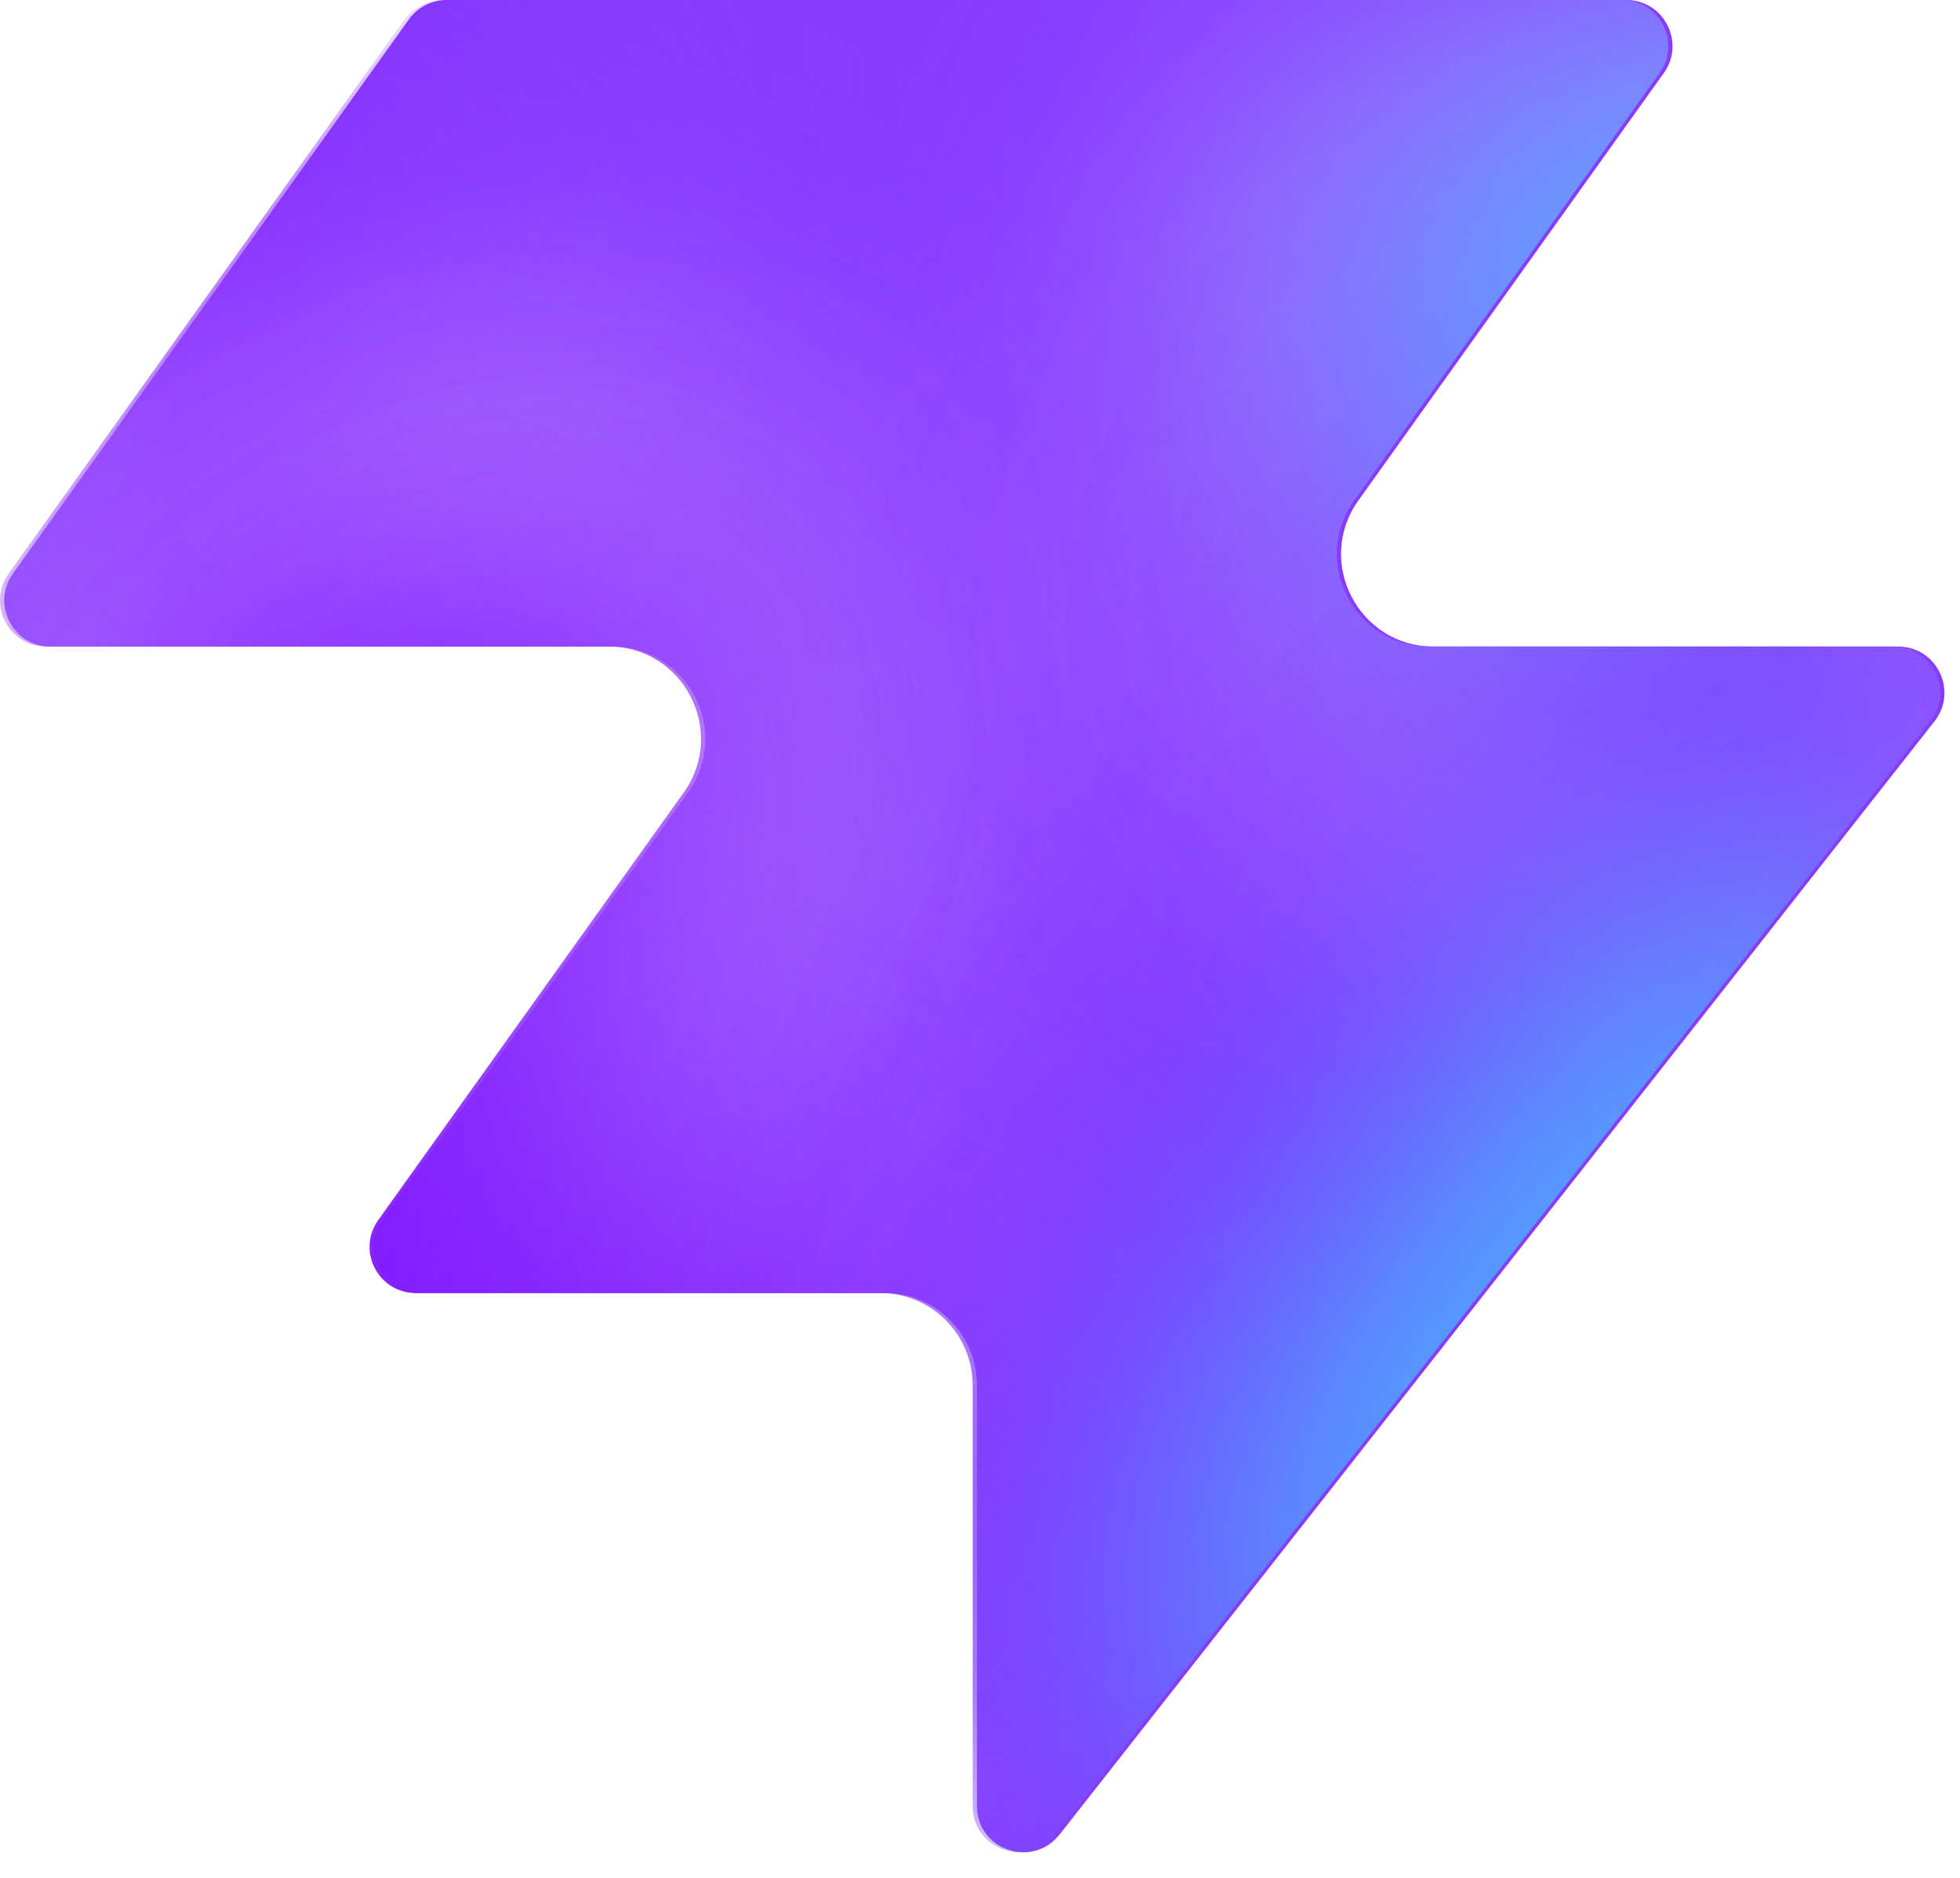
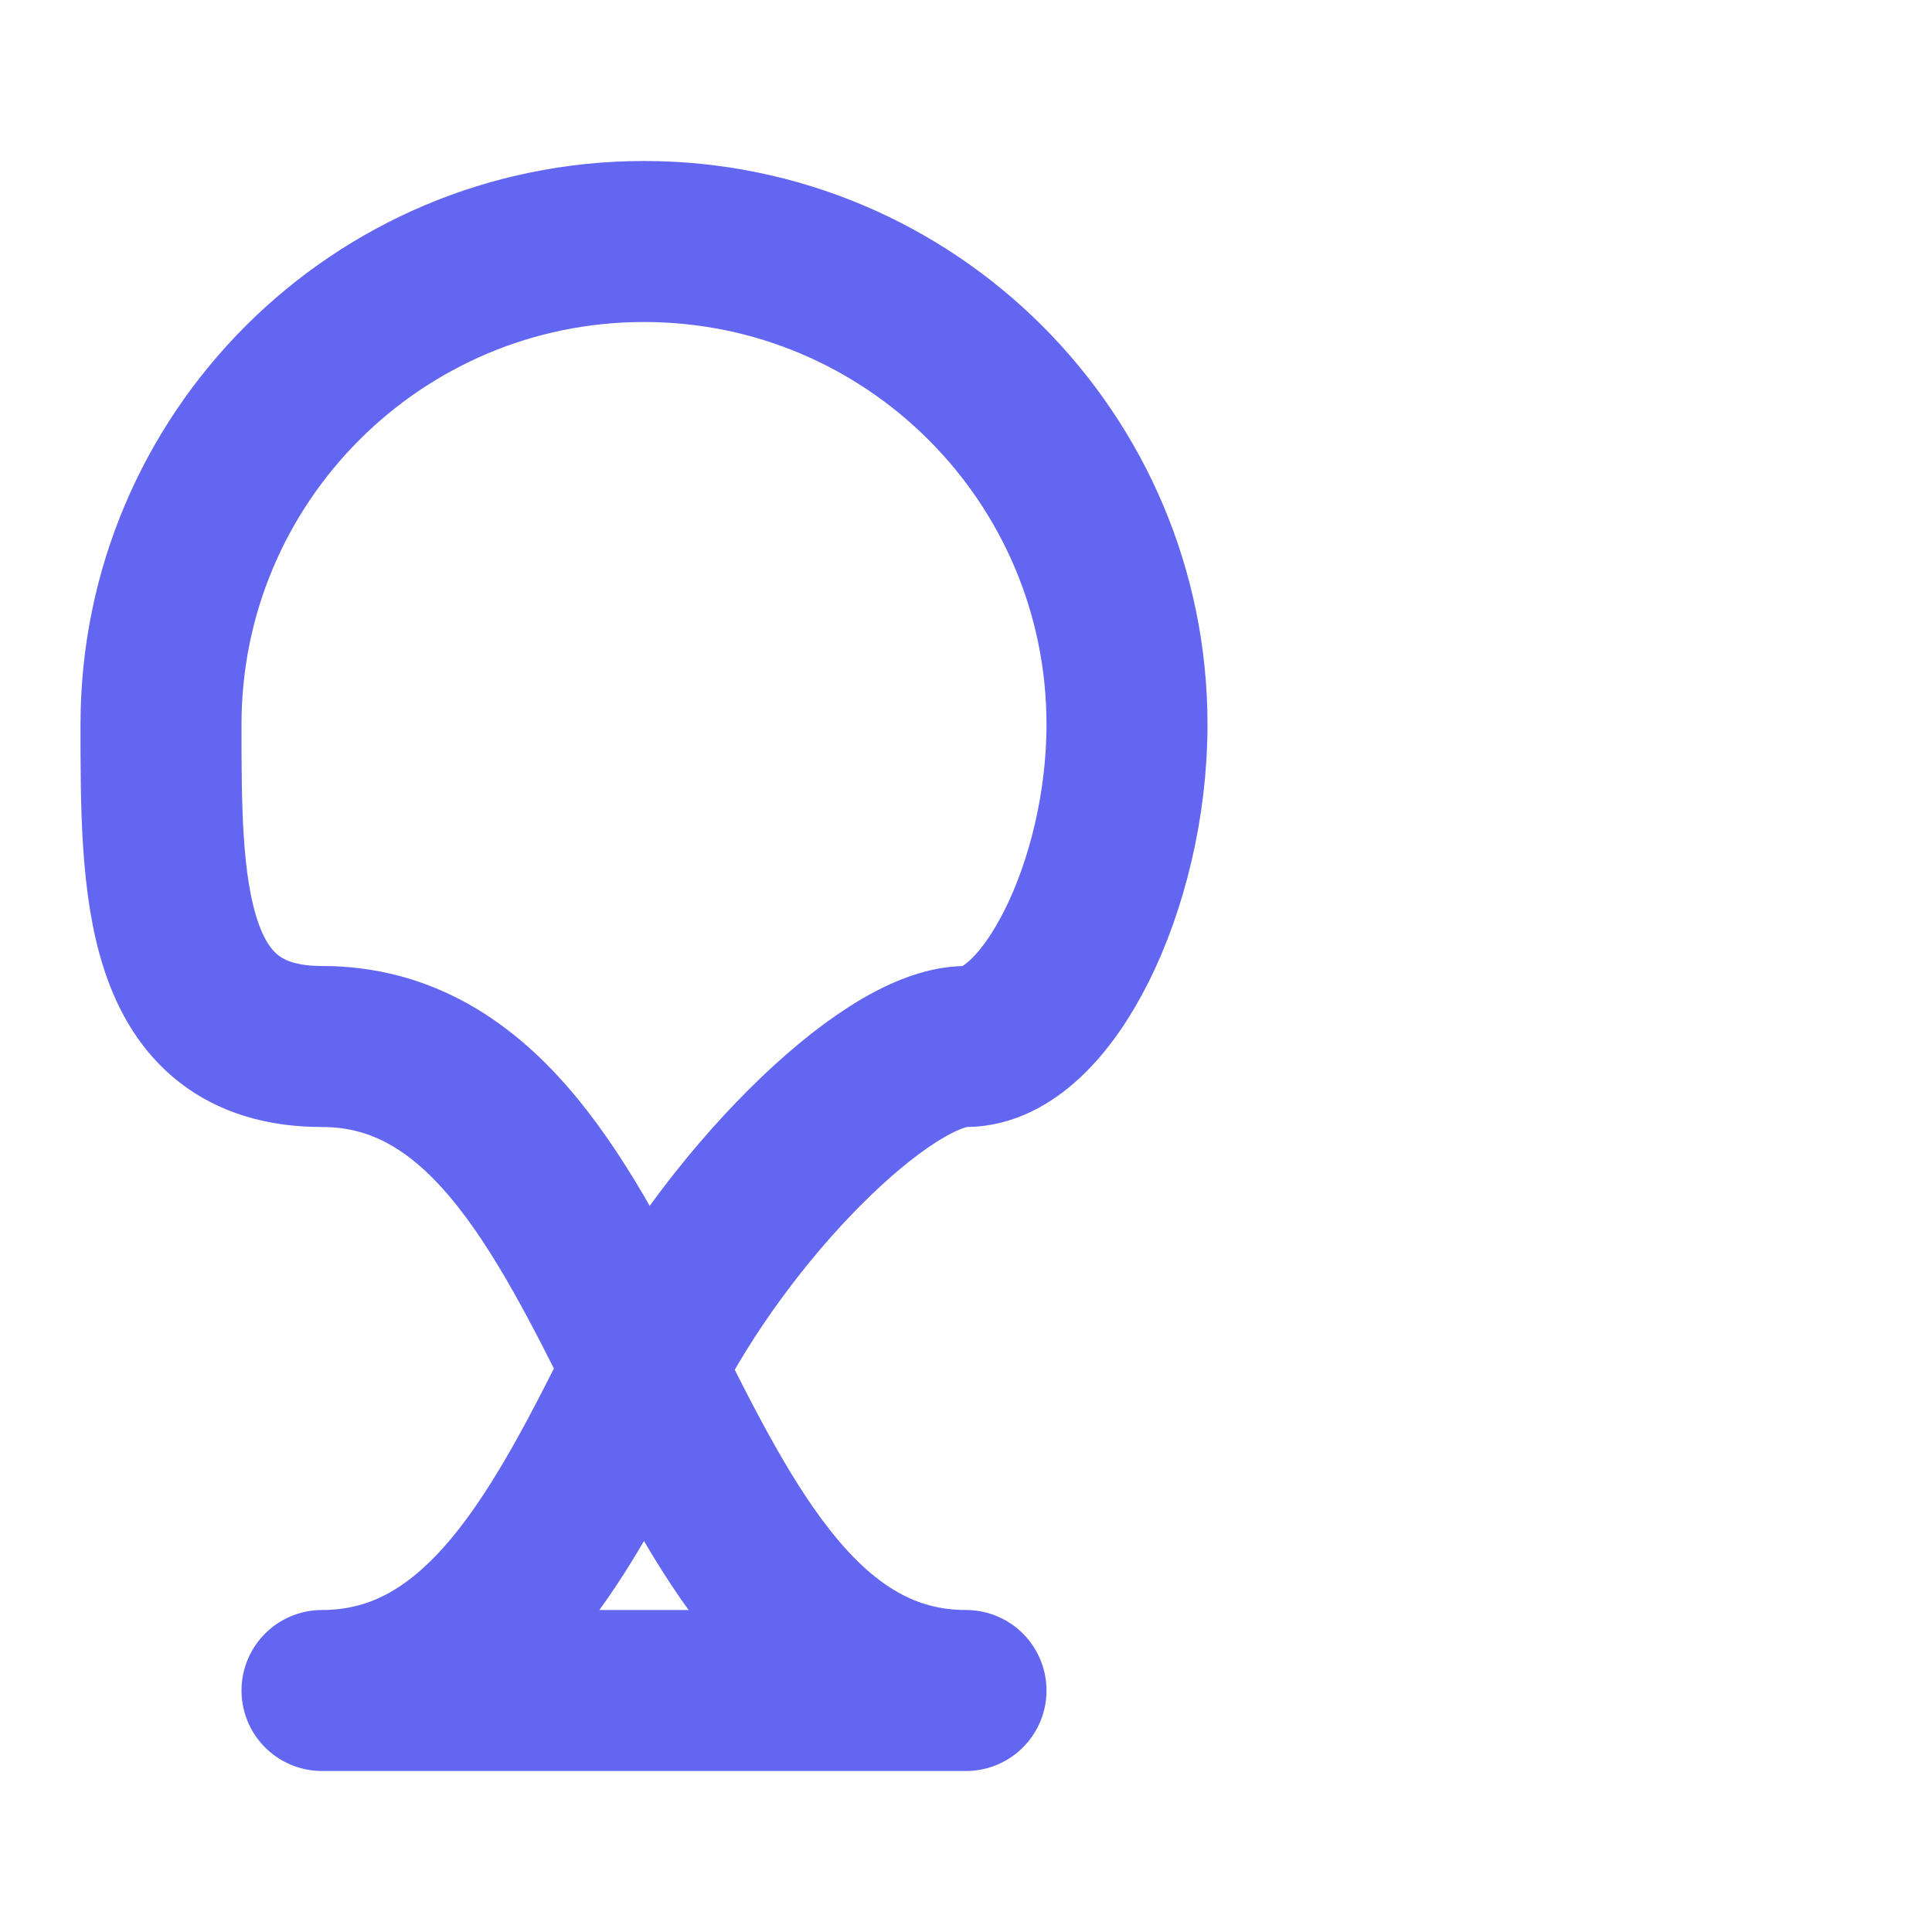
- <svg xmlns="http://www.w3.org/2000/svg" width="48" height="46" fill="none" viewBox="0 0 48 46">
-   <path fill="#863bff" d="M25.946 44.938c-.664.845-2.021.375-2.021-.698V33.937a2.26 2.26 0 0 0-2.262-2.262H10.287c-.92 0-1.456-1.04-.92-1.788l7.48-10.471c1.07-1.497 0-3.578-1.842-3.578H1.237c-.92 0-1.456-1.04-.92-1.788L10.013.474c.214-.297.556-.474.92-.474h28.894c.92 0 1.456 1.04.92 1.788l-7.48 10.471c-1.07 1.498 0 3.579 1.842 3.579h11.377c.943 0 1.473 1.088.89 1.83L25.947 44.94z" style="fill:#863bff;fill:color(display-p3 .525 .23 1);fill-opacity:1" />
-   <mask id="a" width="48" height="46" x="0" y="0" maskUnits="userSpaceOnUse" style="mask-type:alpha">
-     <path fill="#000" d="M25.842 44.938c-.664.844-2.021.375-2.021-.698V33.937a2.26 2.26 0 0 0-2.262-2.262H10.183c-.92 0-1.456-1.04-.92-1.788l7.48-10.471c1.07-1.498 0-3.579-1.842-3.579H1.133c-.92 0-1.456-1.04-.92-1.787L9.91.473c.214-.297.556-.474.92-.474h28.894c.92 0 1.456 1.04.92 1.788l-7.48 10.471c-1.07 1.498 0 3.578 1.842 3.578h11.377c.943 0 1.473 1.088.89 1.832L25.843 44.94z" style="fill:#000;fill-opacity:1" />
-   </mask>
-   <g mask="url(#a)">
-     <g filter="url(#b)">
-       <ellipse cx="5.508" cy="14.704" fill="#ede6ff" rx="5.508" ry="14.704" style="fill:#ede6ff;fill:color(display-p3 .927 .903 1);fill-opacity:1" transform="matrix(.00324 1 1 -.00324 -4.47 31.516)" />
-     </g>
-     <g filter="url(#c)">
-       <ellipse cx="10.399" cy="29.851" fill="#ede6ff" rx="10.399" ry="29.851" style="fill:#ede6ff;fill:color(display-p3 .927 .903 1);fill-opacity:1" transform="matrix(.00324 1 1 -.00324 -39.328 7.883)" />
-     </g>
-     <g filter="url(#d)">
-       <ellipse cx="5.508" cy="30.487" fill="#7e14ff" rx="5.508" ry="30.487" style="fill:#7e14ff;fill:color(display-p3 .492 .077 1);fill-opacity:1" transform="rotate(89.814 -25.913 -14.639)scale(1 -1)" />
-     </g>
-     <g filter="url(#e)">
-       <ellipse cx="5.508" cy="30.599" fill="#7e14ff" rx="5.508" ry="30.599" style="fill:#7e14ff;fill:color(display-p3 .492 .077 1);fill-opacity:1" transform="rotate(89.814 -32.644 -3.334)scale(1 -1)" />
-     </g>
-     <g filter="url(#f)">
-       <ellipse cx="5.508" cy="30.599" fill="#7e14ff" rx="5.508" ry="30.599" style="fill:#7e14ff;fill:color(display-p3 .492 .077 1);fill-opacity:1" transform="matrix(.00324 1 1 -.00324 -34.34 30.47)" />
-     </g>
-     <g filter="url(#g)">
-       <ellipse cx="14.072" cy="22.078" fill="#ede6ff" rx="14.072" ry="22.078" style="fill:#ede6ff;fill:color(display-p3 .927 .903 1);fill-opacity:1" transform="rotate(93.35 24.506 48.493)scale(-1 1)" />
-     </g>
-     <g filter="url(#h)">
-       <ellipse cx="3.47" cy="21.501" fill="#7e14ff" rx="3.47" ry="21.501" style="fill:#7e14ff;fill:color(display-p3 .492 .077 1);fill-opacity:1" transform="rotate(89.009 28.708 47.59)scale(-1 1)" />
-     </g>
-     <g filter="url(#i)">
-       <ellipse cx="3.47" cy="21.501" fill="#7e14ff" rx="3.47" ry="21.501" style="fill:#7e14ff;fill:color(display-p3 .492 .077 1);fill-opacity:1" transform="rotate(89.009 28.708 47.59)scale(-1 1)" />
-     </g>
-     <g filter="url(#j)">
-       <ellipse cx=".387" cy="8.972" fill="#7e14ff" rx="4.407" ry="29.108" style="fill:#7e14ff;fill:color(display-p3 .492 .077 1);fill-opacity:1" transform="rotate(39.51 .387 8.972)" />
-     </g>
-     <g filter="url(#k)">
-       <ellipse cx="47.523" cy="-6.092" fill="#7e14ff" rx="4.407" ry="29.108" style="fill:#7e14ff;fill:color(display-p3 .492 .077 1);fill-opacity:1" transform="rotate(37.892 47.523 -6.092)" />
-     </g>
-     <g filter="url(#l)">
-       <ellipse cx="41.412" cy="6.333" fill="#47bfff" rx="5.971" ry="9.665" style="fill:#47bfff;fill:color(display-p3 .28 .748 1);fill-opacity:1" transform="rotate(37.892 41.412 6.333)" />
-     </g>
-     <g filter="url(#m)">
-       <ellipse cx="-1.879" cy="38.332" fill="#7e14ff" rx="4.407" ry="29.108" style="fill:#7e14ff;fill:color(display-p3 .492 .077 1);fill-opacity:1" transform="rotate(37.892 -1.88 38.332)" />
-     </g>
-     <g filter="url(#n)">
-       <ellipse cx="-1.879" cy="38.332" fill="#7e14ff" rx="4.407" ry="29.108" style="fill:#7e14ff;fill:color(display-p3 .492 .077 1);fill-opacity:1" transform="rotate(37.892 -1.88 38.332)" />
-     </g>
-     <g filter="url(#o)">
-       <ellipse cx="35.651" cy="29.907" fill="#7e14ff" rx="4.407" ry="29.108" style="fill:#7e14ff;fill:color(display-p3 .492 .077 1);fill-opacity:1" transform="rotate(37.892 35.651 29.907)" />
-     </g>
-     <g filter="url(#p)">
-       <ellipse cx="38.418" cy="32.4" fill="#47bfff" rx="5.971" ry="15.297" style="fill:#47bfff;fill:color(display-p3 .28 .748 1);fill-opacity:1" transform="rotate(37.892 38.418 32.4)" />
-     </g>
-   </g>
-   <defs>
-     <filter id="b" width="60.045" height="41.654" x="-19.77" y="16.149" color-interpolation-filters="sRGB" filterUnits="userSpaceOnUse">
-       <feFlood flood-opacity="0" result="BackgroundImageFix" />
-       <feBlend in="SourceGraphic" in2="BackgroundImageFix" result="shape" />
-       <feGaussianBlur result="effect1_foregroundBlur_2002_17158" stdDeviation="7.659" />
-     </filter>
-     <filter id="c" width="90.34" height="51.437" x="-54.613" y="-7.533" color-interpolation-filters="sRGB" filterUnits="userSpaceOnUse">
-       <feFlood flood-opacity="0" result="BackgroundImageFix" />
-       <feBlend in="SourceGraphic" in2="BackgroundImageFix" result="shape" />
-       <feGaussianBlur result="effect1_foregroundBlur_2002_17158" stdDeviation="7.659" />
-     </filter>
-     <filter id="d" width="79.355" height="29.4" x="-49.64" y="2.03" color-interpolation-filters="sRGB" filterUnits="userSpaceOnUse">
-       <feFlood flood-opacity="0" result="BackgroundImageFix" />
-       <feBlend in="SourceGraphic" in2="BackgroundImageFix" result="shape" />
-       <feGaussianBlur result="effect1_foregroundBlur_2002_17158" stdDeviation="4.596" />
-     </filter>
-     <filter id="e" width="79.579" height="29.4" x="-45.045" y="20.029" color-interpolation-filters="sRGB" filterUnits="userSpaceOnUse">
-       <feFlood flood-opacity="0" result="BackgroundImageFix" />
-       <feBlend in="SourceGraphic" in2="BackgroundImageFix" result="shape" />
-       <feGaussianBlur result="effect1_foregroundBlur_2002_17158" stdDeviation="4.596" />
-     </filter>
-     <filter id="f" width="79.579" height="29.4" x="-43.513" y="21.178" color-interpolation-filters="sRGB" filterUnits="userSpaceOnUse">
-       <feFlood flood-opacity="0" result="BackgroundImageFix" />
-       <feBlend in="SourceGraphic" in2="BackgroundImageFix" result="shape" />
-       <feGaussianBlur result="effect1_foregroundBlur_2002_17158" stdDeviation="4.596" />
-     </filter>
-     <filter id="g" width="74.749" height="58.852" x="15.756" y="-17.901" color-interpolation-filters="sRGB" filterUnits="userSpaceOnUse">
-       <feFlood flood-opacity="0" result="BackgroundImageFix" />
-       <feBlend in="SourceGraphic" in2="BackgroundImageFix" result="shape" />
-       <feGaussianBlur result="effect1_foregroundBlur_2002_17158" stdDeviation="7.659" />
-     </filter>
-     <filter id="h" width="61.377" height="25.362" x="23.548" y="2.284" color-interpolation-filters="sRGB" filterUnits="userSpaceOnUse">
-       <feFlood flood-opacity="0" result="BackgroundImageFix" />
-       <feBlend in="SourceGraphic" in2="BackgroundImageFix" result="shape" />
-       <feGaussianBlur result="effect1_foregroundBlur_2002_17158" stdDeviation="4.596" />
-     </filter>
-     <filter id="i" width="61.377" height="25.362" x="23.548" y="2.284" color-interpolation-filters="sRGB" filterUnits="userSpaceOnUse">
-       <feFlood flood-opacity="0" result="BackgroundImageFix" />
-       <feBlend in="SourceGraphic" in2="BackgroundImageFix" result="shape" />
-       <feGaussianBlur result="effect1_foregroundBlur_2002_17158" stdDeviation="4.596" />
-     </filter>
-     <filter id="j" width="56.045" height="63.649" x="-27.636" y="-22.853" color-interpolation-filters="sRGB" filterUnits="userSpaceOnUse">
-       <feFlood flood-opacity="0" result="BackgroundImageFix" />
-       <feBlend in="SourceGraphic" in2="BackgroundImageFix" result="shape" />
-       <feGaussianBlur result="effect1_foregroundBlur_2002_17158" stdDeviation="4.596" />
-     </filter>
-     <filter id="k" width="54.814" height="64.646" x="20.116" y="-38.415" color-interpolation-filters="sRGB" filterUnits="userSpaceOnUse">
-       <feFlood flood-opacity="0" result="BackgroundImageFix" />
-       <feBlend in="SourceGraphic" in2="BackgroundImageFix" result="shape" />
-       <feGaussianBlur result="effect1_foregroundBlur_2002_17158" stdDeviation="4.596" />
-     </filter>
-     <filter id="l" width="33.541" height="35.313" x="24.641" y="-11.323" color-interpolation-filters="sRGB" filterUnits="userSpaceOnUse">
-       <feFlood flood-opacity="0" result="BackgroundImageFix" />
-       <feBlend in="SourceGraphic" in2="BackgroundImageFix" result="shape" />
-       <feGaussianBlur result="effect1_foregroundBlur_2002_17158" stdDeviation="4.596" />
-     </filter>
-     <filter id="m" width="54.814" height="64.646" x="-29.286" y="6.009" color-interpolation-filters="sRGB" filterUnits="userSpaceOnUse">
-       <feFlood flood-opacity="0" result="BackgroundImageFix" />
-       <feBlend in="SourceGraphic" in2="BackgroundImageFix" result="shape" />
-       <feGaussianBlur result="effect1_foregroundBlur_2002_17158" stdDeviation="4.596" />
-     </filter>
-     <filter id="n" width="54.814" height="64.646" x="-29.286" y="6.009" color-interpolation-filters="sRGB" filterUnits="userSpaceOnUse">
-       <feFlood flood-opacity="0" result="BackgroundImageFix" />
-       <feBlend in="SourceGraphic" in2="BackgroundImageFix" result="shape" />
-       <feGaussianBlur result="effect1_foregroundBlur_2002_17158" stdDeviation="4.596" />
-     </filter>
-     <filter id="o" width="54.814" height="64.646" x="8.244" y="-2.416" color-interpolation-filters="sRGB" filterUnits="userSpaceOnUse">
-       <feFlood flood-opacity="0" result="BackgroundImageFix" />
-       <feBlend in="SourceGraphic" in2="BackgroundImageFix" result="shape" />
-       <feGaussianBlur result="effect1_foregroundBlur_2002_17158" stdDeviation="4.596" />
-     </filter>
-     <filter id="p" width="39.409" height="43.623" x="18.713" y="10.588" color-interpolation-filters="sRGB" filterUnits="userSpaceOnUse">
-       <feFlood flood-opacity="0" result="BackgroundImageFix" />
-       <feBlend in="SourceGraphic" in2="BackgroundImageFix" result="shape" />
-       <feGaussianBlur result="effect1_foregroundBlur_2002_17158" stdDeviation="4.596" />
-     </filter>
-   </defs>
+ <svg xmlns="http://www.w3.org/2000/svg" viewBox="0 0 24 24" fill="none" stroke="#6366f1" stroke-width="2" stroke-linecap="round" stroke-linejoin="round">
+   <path d="M12 21c-2 0-3-2-4-4-1-2-2-4-4-4s-2-2-2-4a6 6 0 0 1 12 0c0 2-1 4-2 4s-3 2-4 4-2 4-4 4z" />
</svg>
